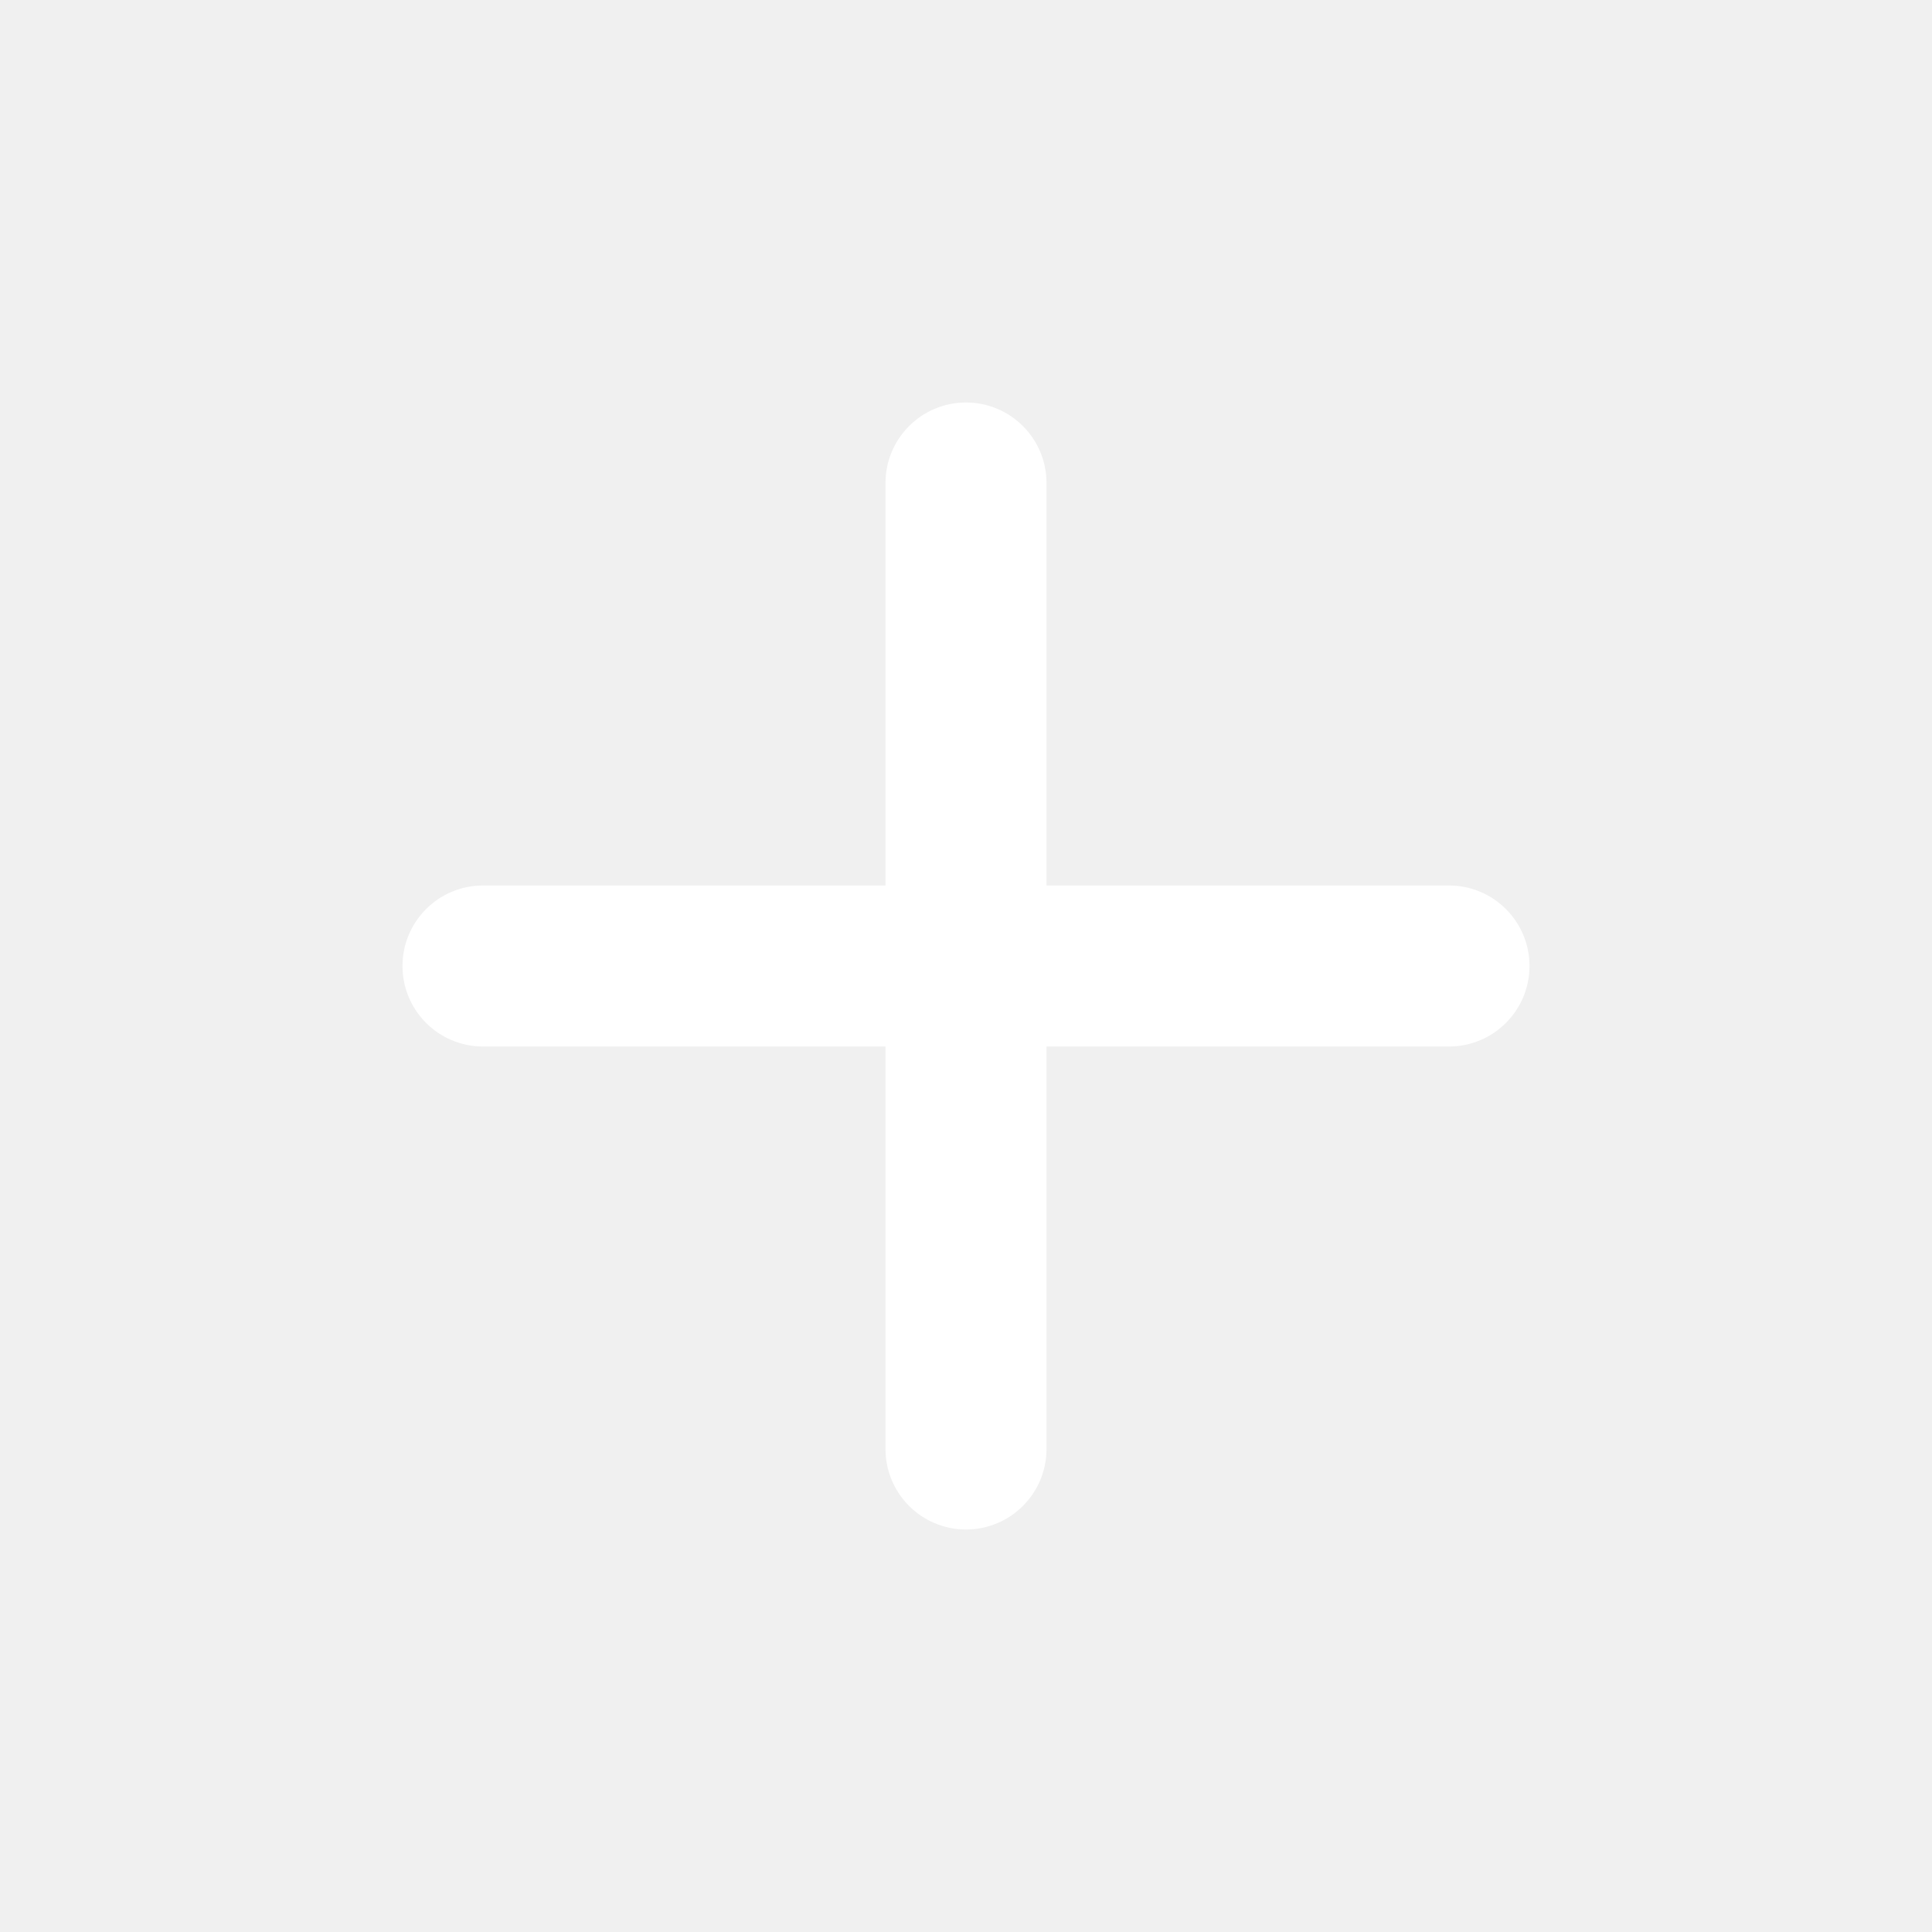
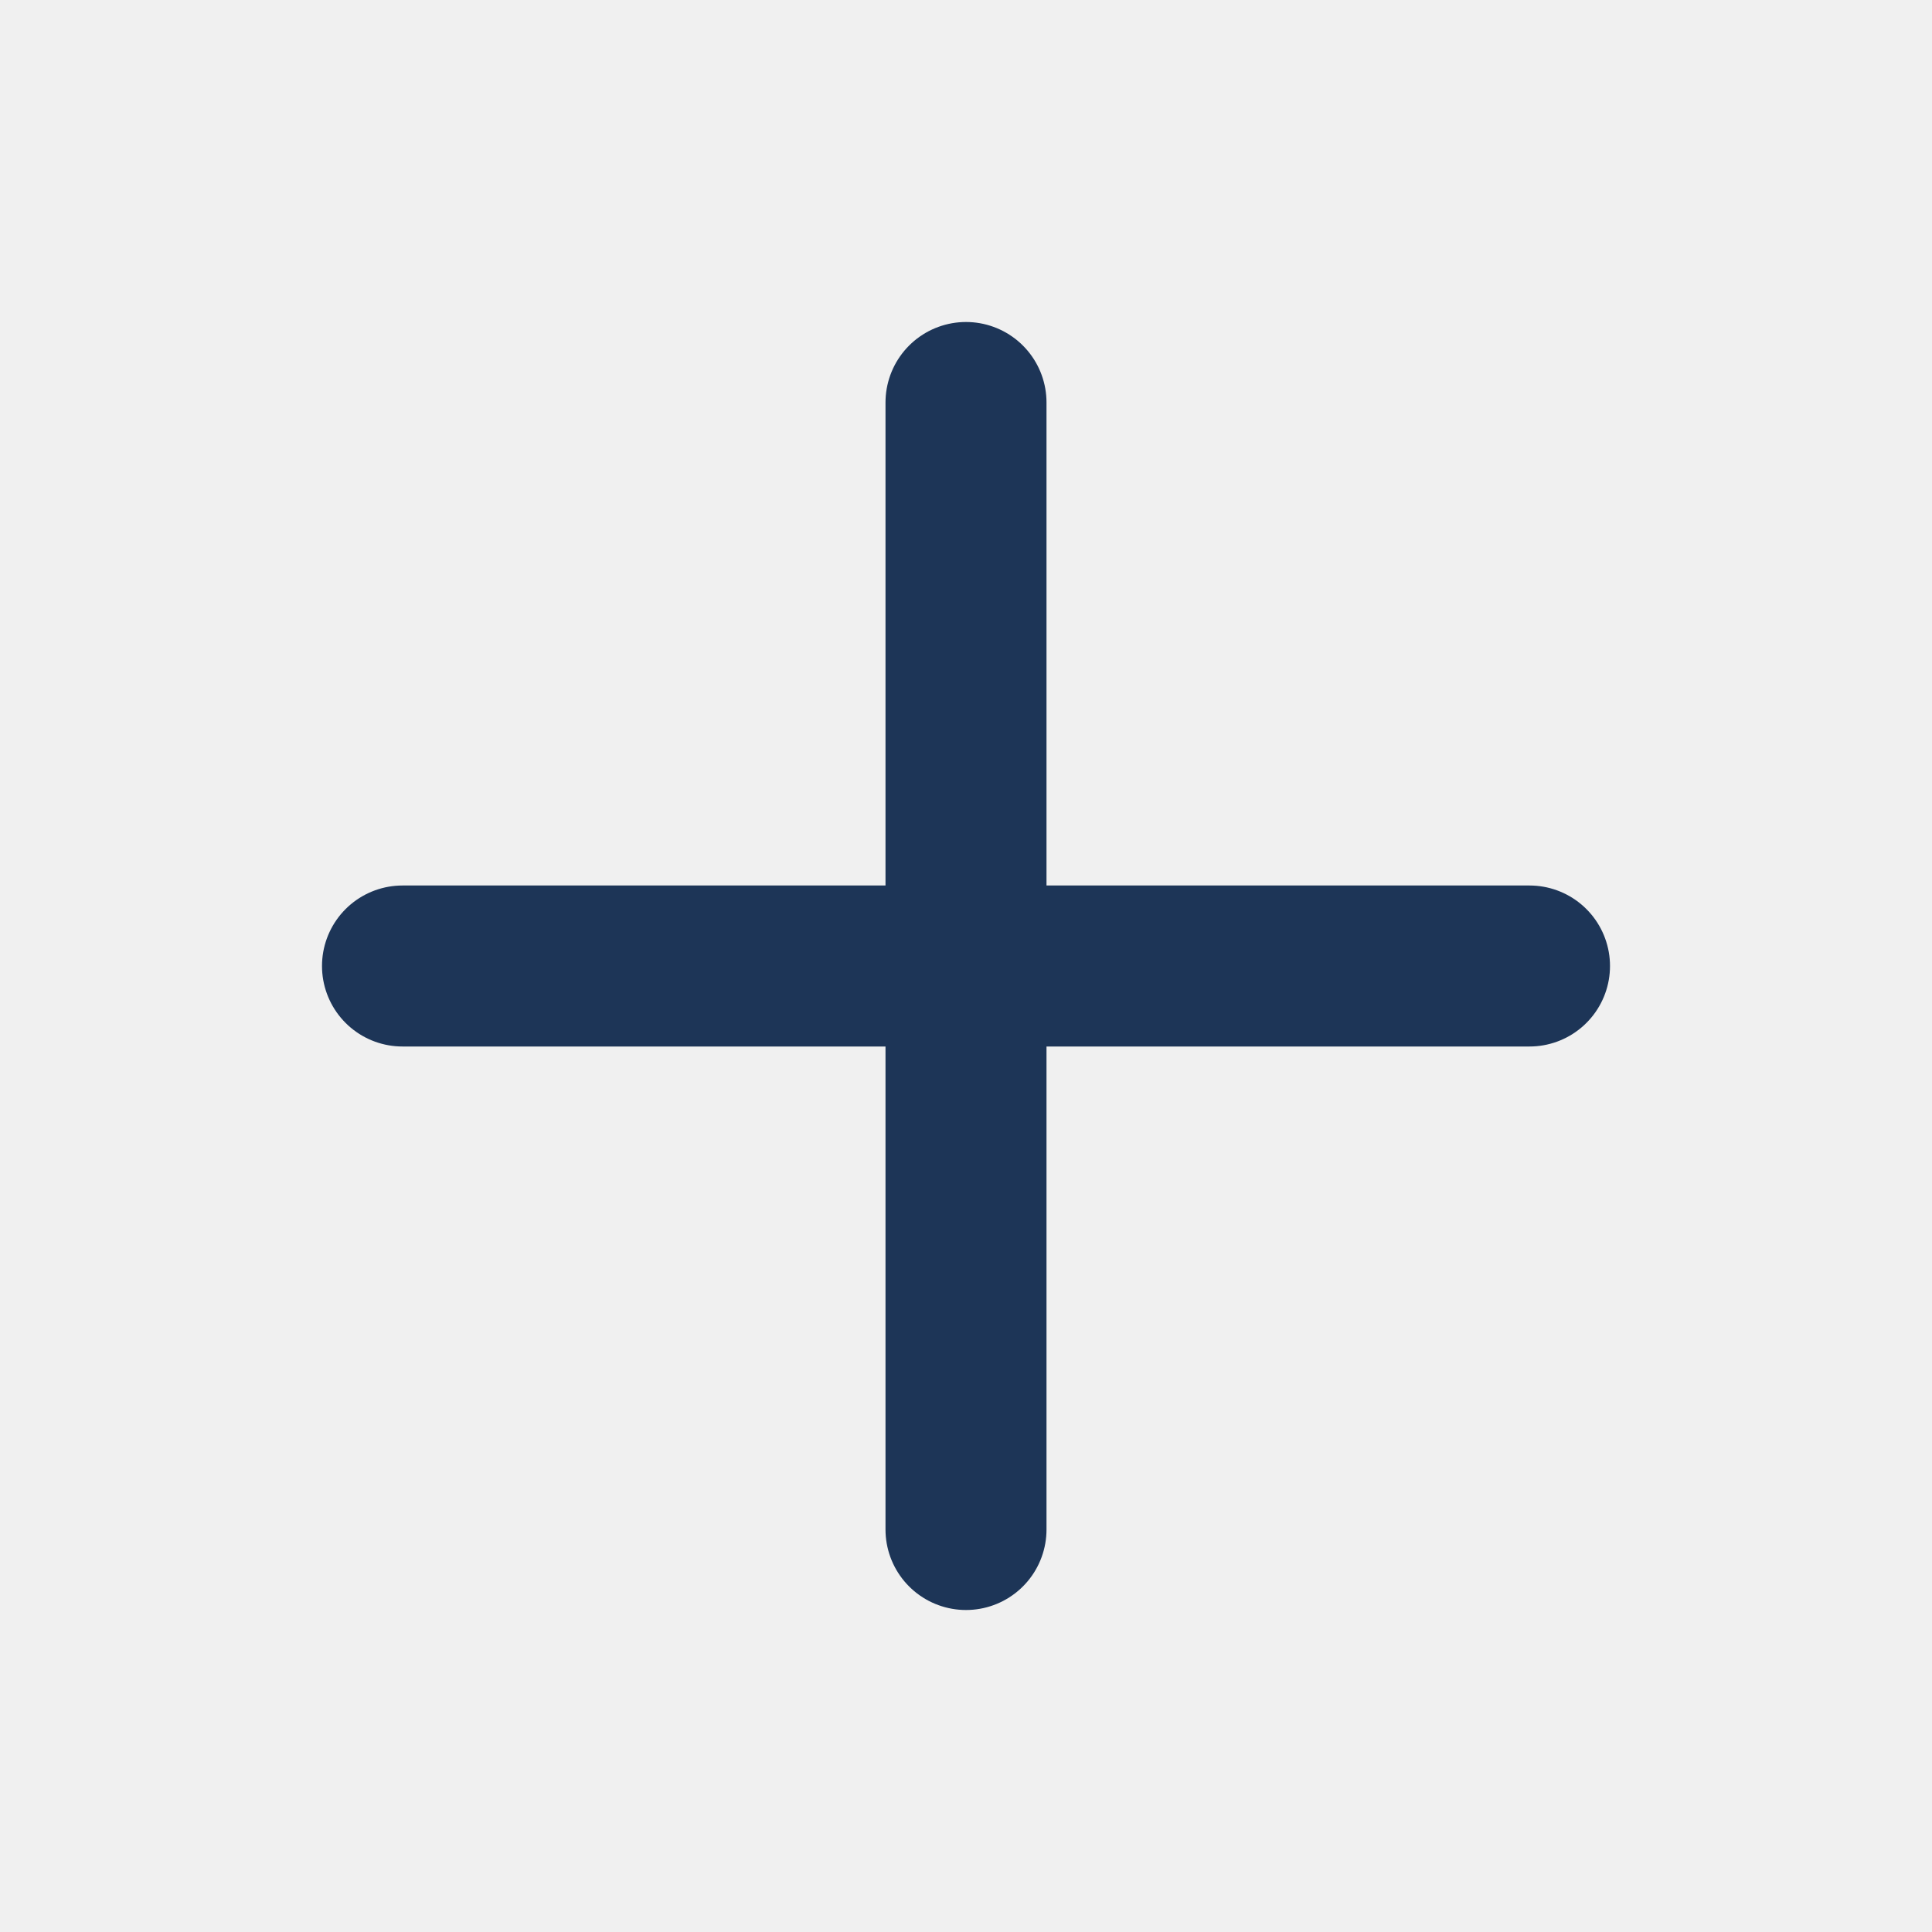
- <svg xmlns="http://www.w3.org/2000/svg" width="500" height="500" viewBox="0 0 24 24">
+ <svg xmlns="http://www.w3.org/2000/svg" width="24" height="24" viewBox="0 0 24 24">
  <path d="M0 0h24v24H0z" fill="none" />
-   <path fill="#fff" d="M13 6a1 1 0 1 0-2 0v5H6a1 1 0 1 0 0 2h5v5a1 1 0 1 0 2 0v-5h5a1 1 0 1 0 0-2h-5z" />
+   <path fill="none" stroke="#1d3557" stroke-linecap="round" stroke-linejoin="round" stroke-width="2" d="M12 5v14m-7-7h14" />
</svg>
